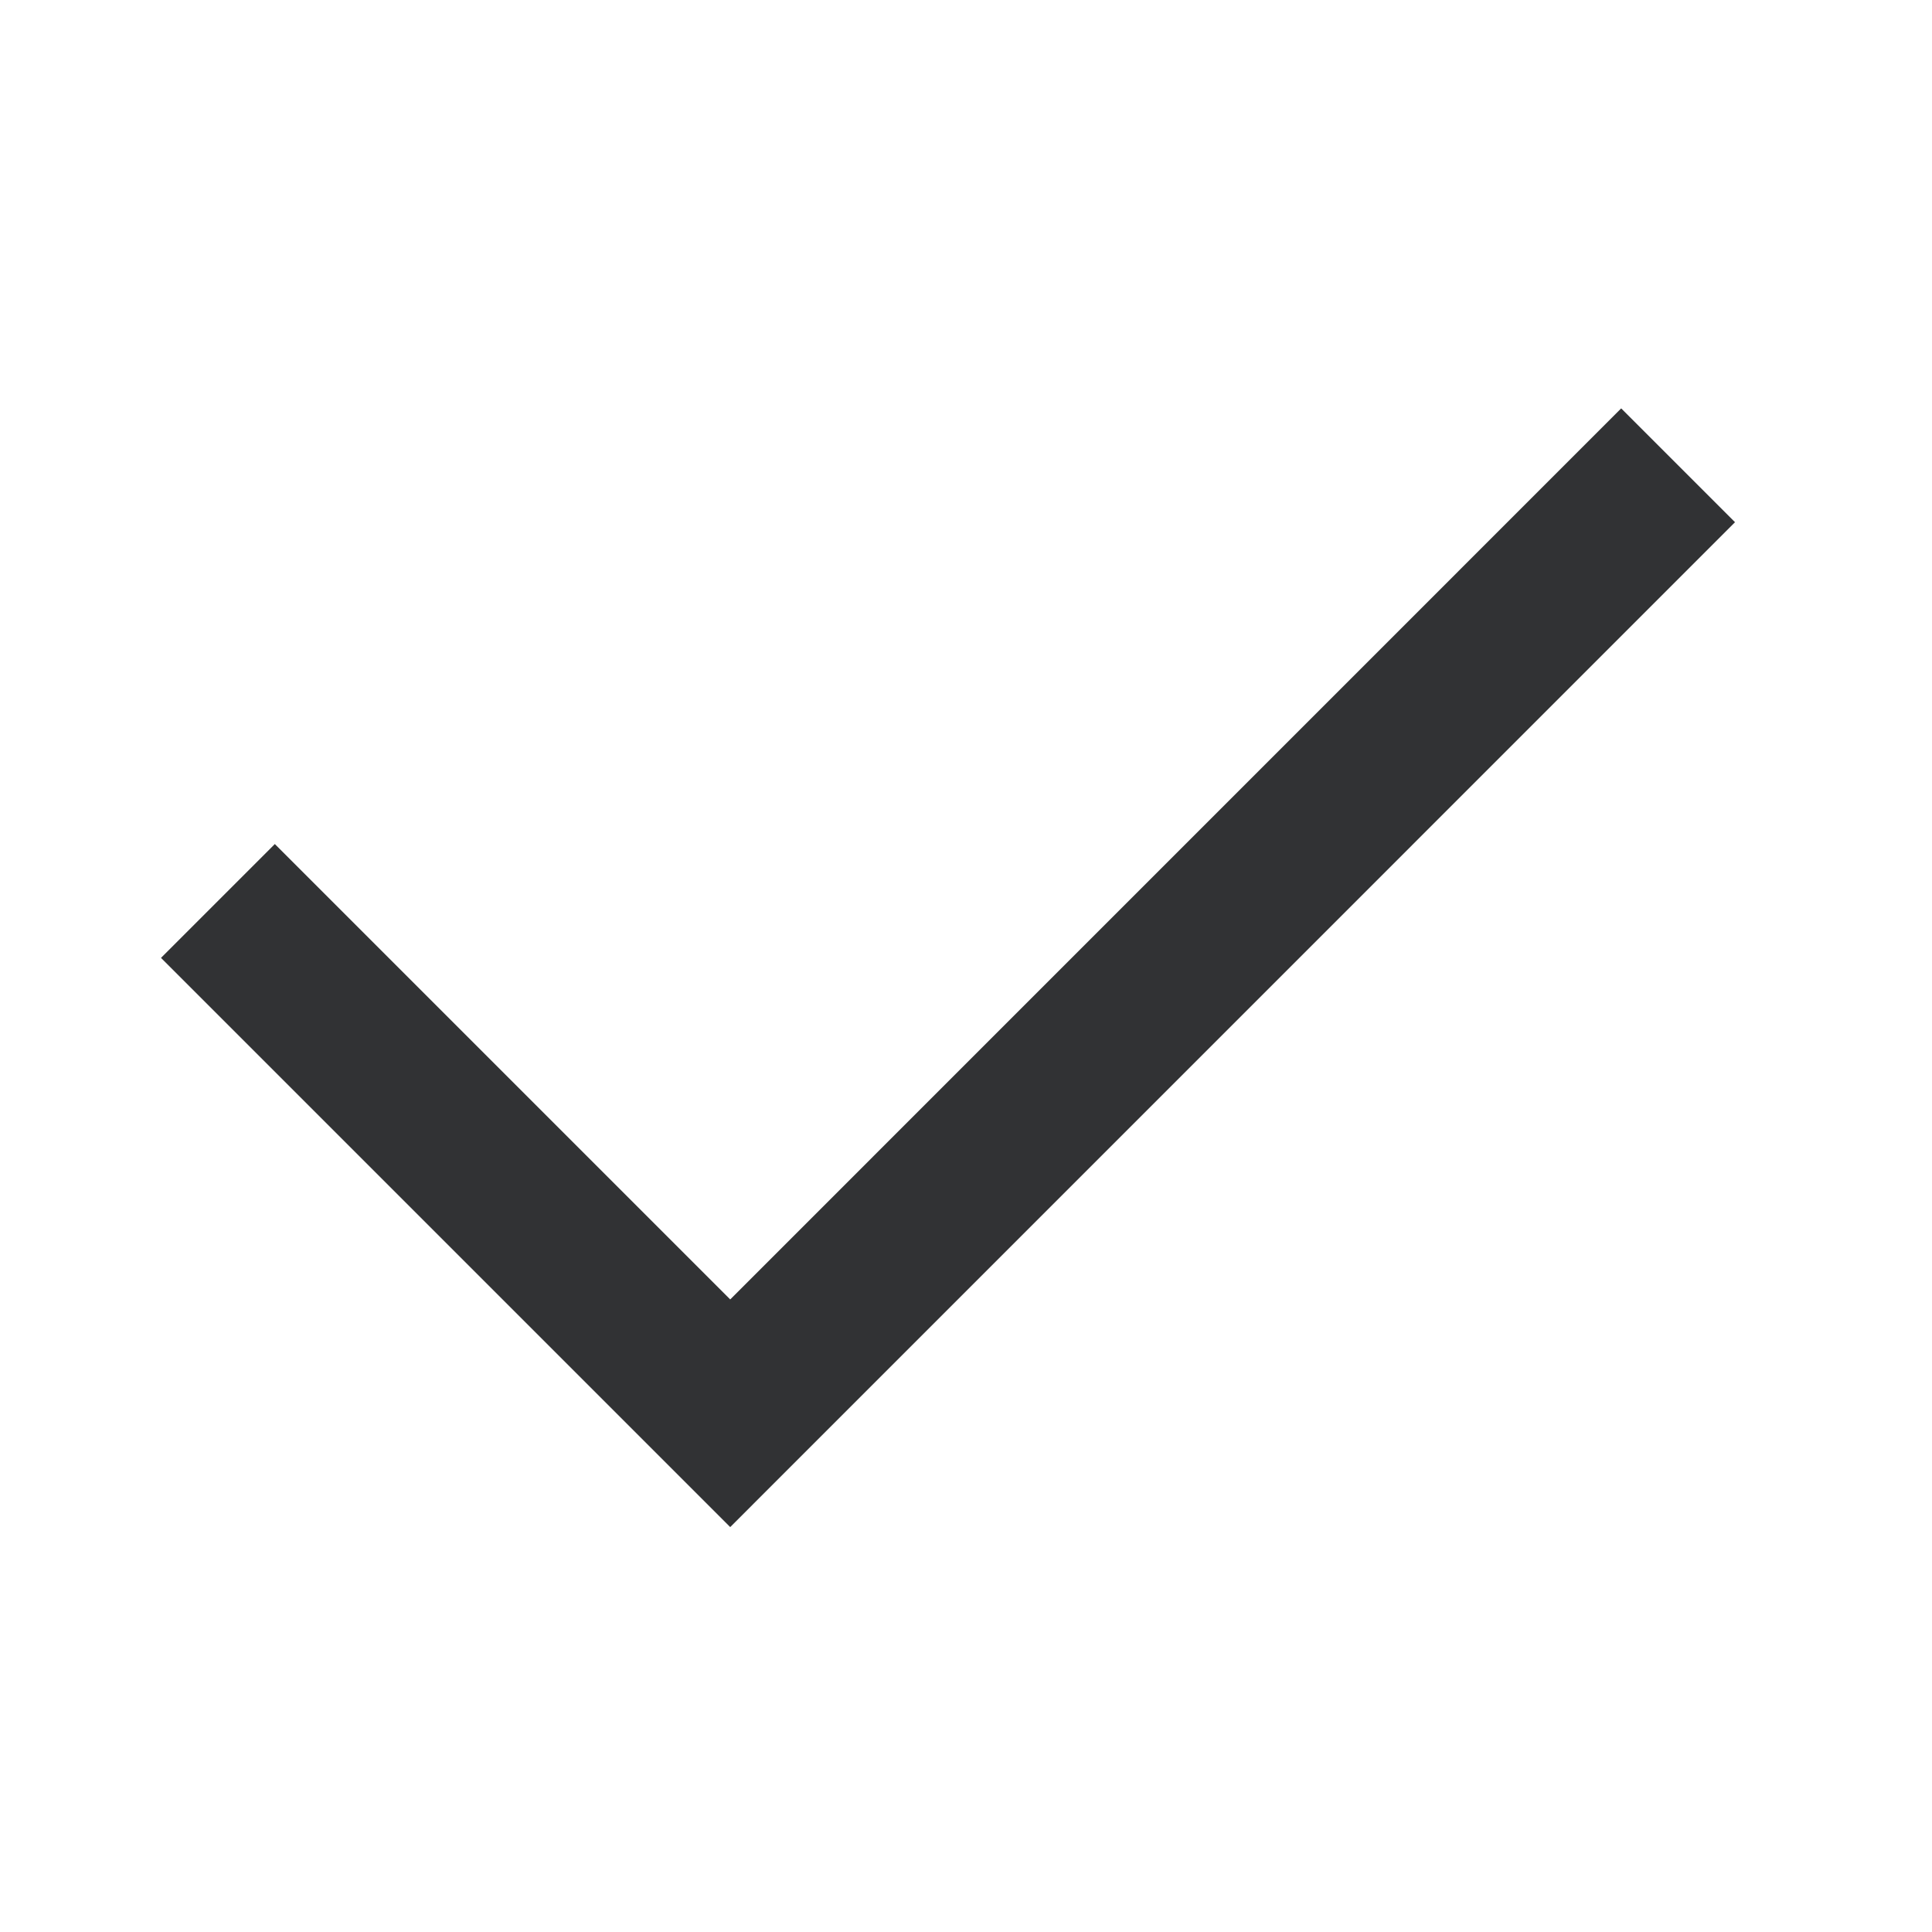
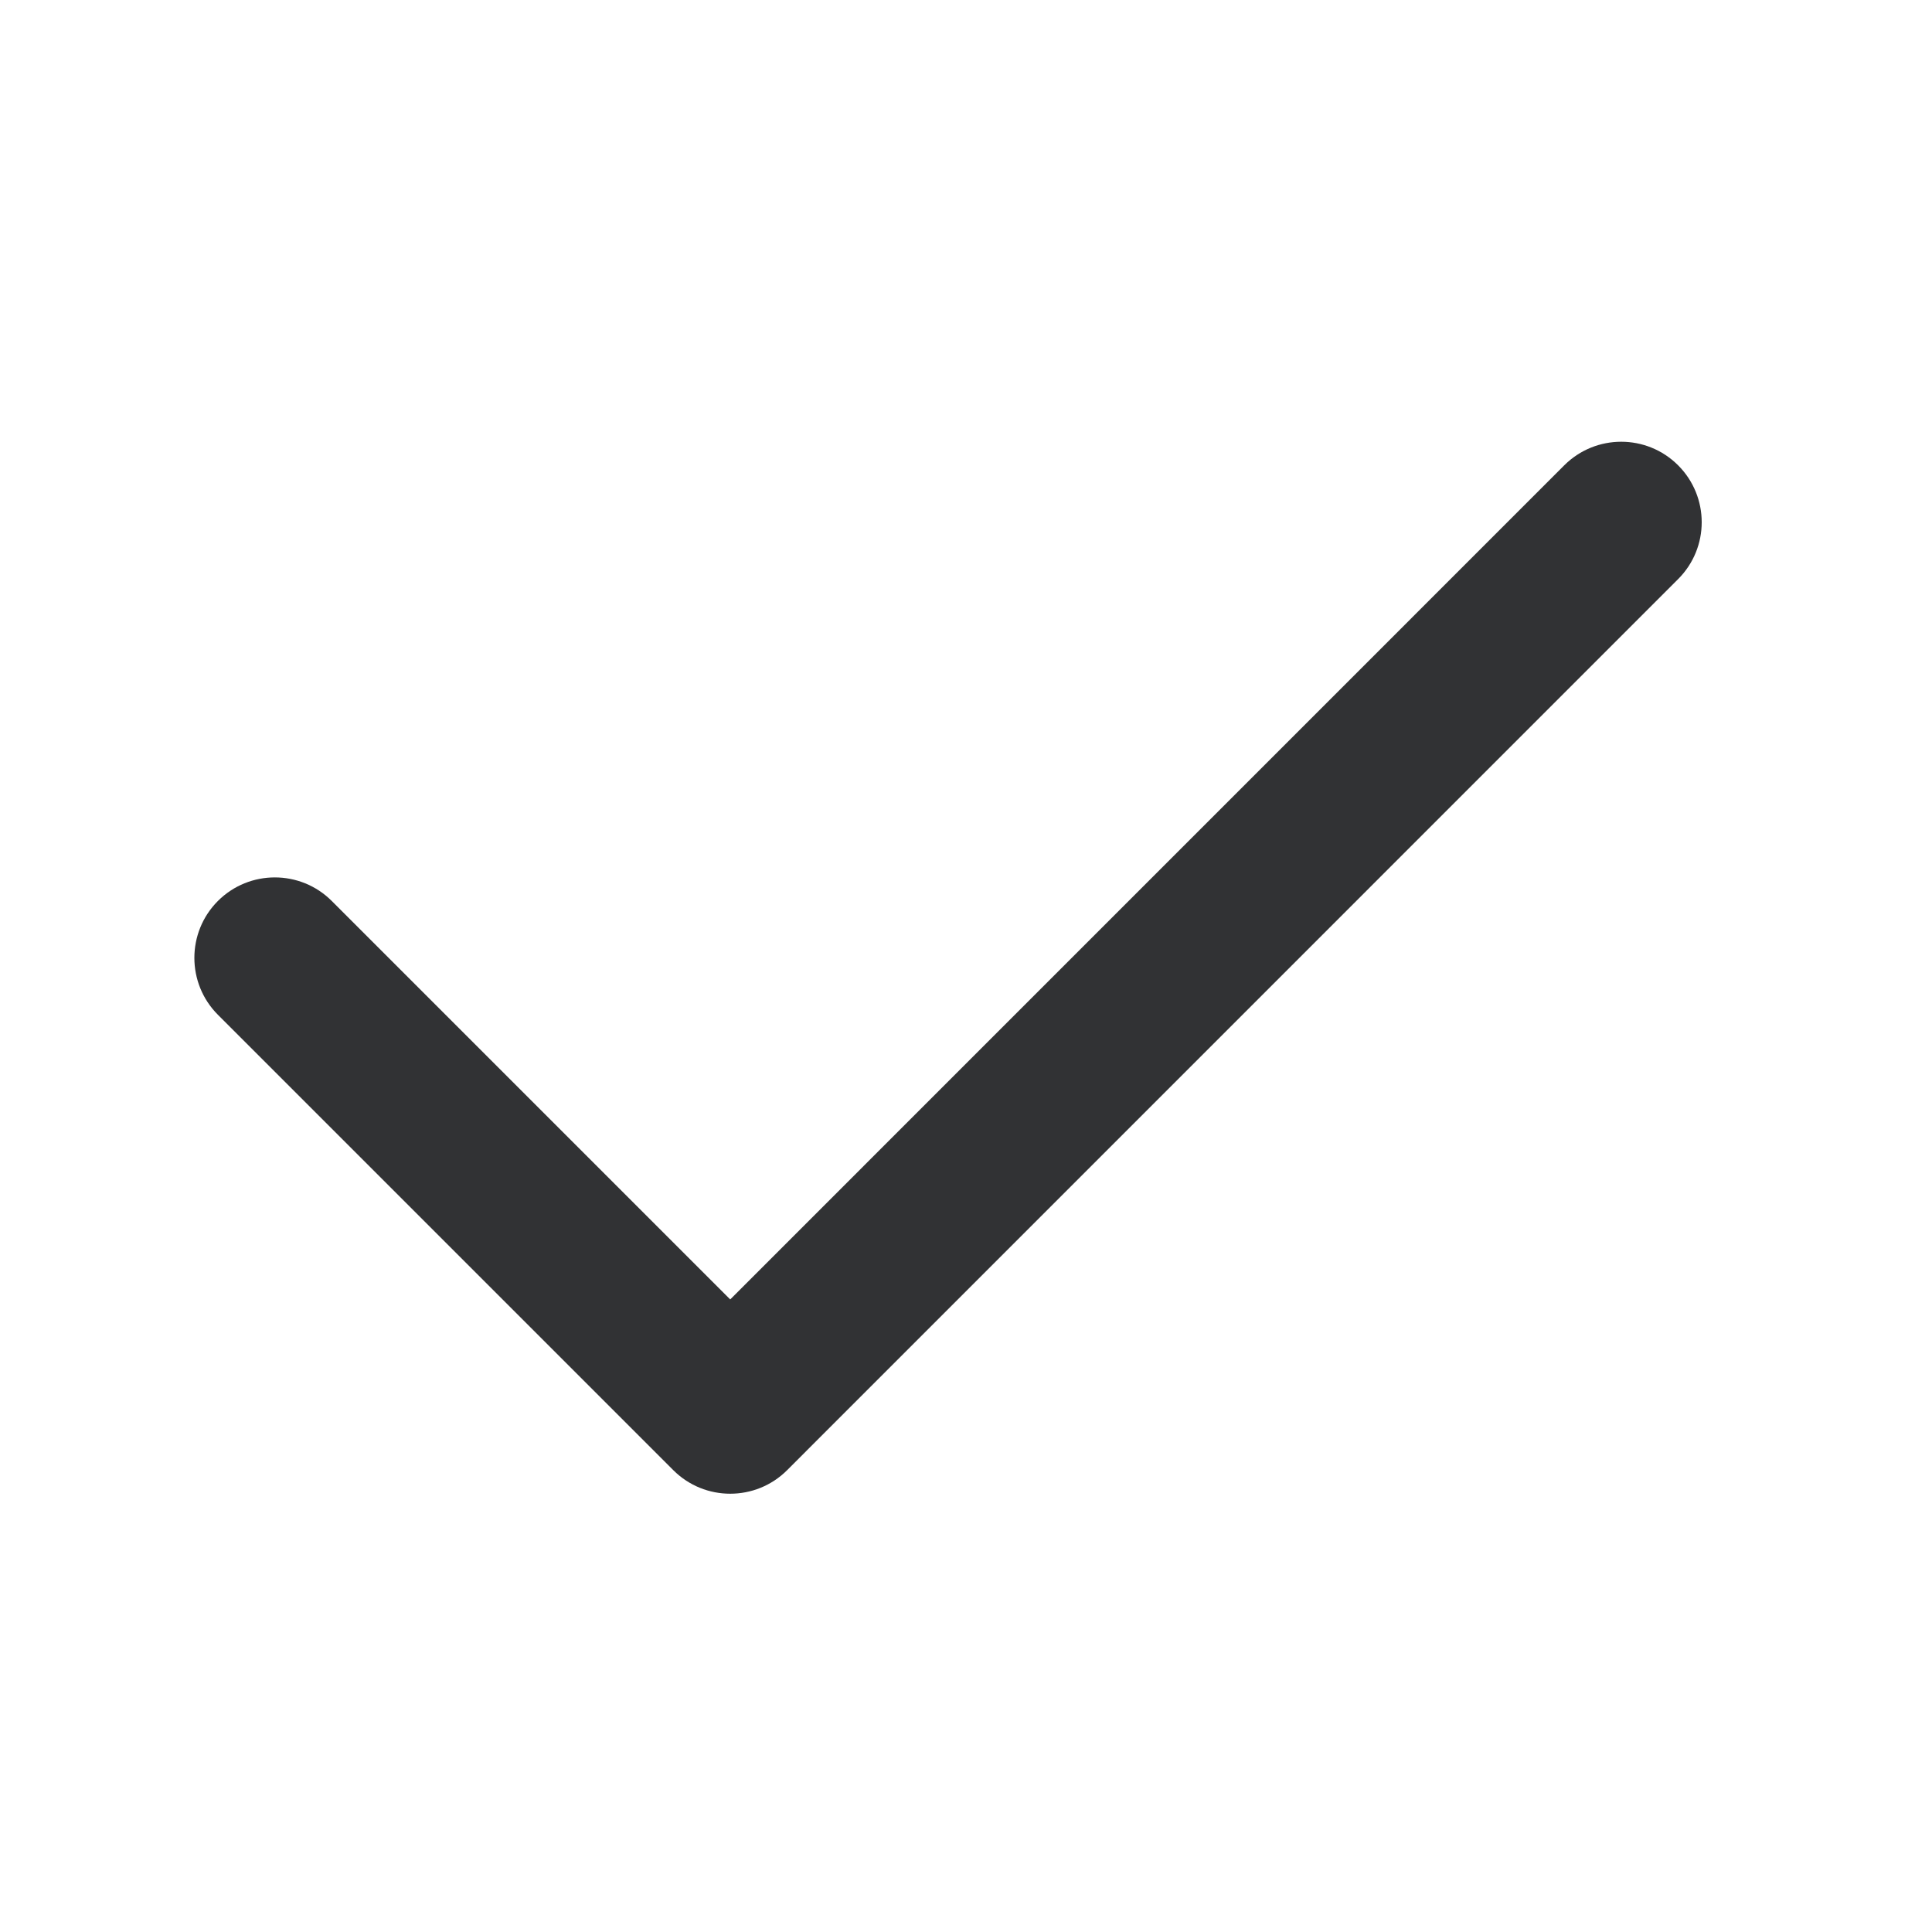
<svg xmlns="http://www.w3.org/2000/svg" width="24" height="24" viewBox="0 0 24 24" fill="none">
-   <path fill-rule="evenodd" clip-rule="evenodd" d="M9.071 16.142L3.414 10.485L2 11.899L9.071 18.97L21.553 6.487L20.139 5.073L9.071 16.142Z" fill="#313234" />
+   <path fill-rule="evenodd" clip-rule="evenodd" d="M9.071 16.142L4.121 11.192C3.731 10.802 3.097 10.802 2.707 11.192C2.317 11.582 2.317 12.216 2.707 12.606L8.364 18.263C8.754 18.653 9.388 18.653 9.778 18.263L20.846 7.194C21.237 6.804 21.237 6.171 20.846 5.78C20.456 5.39 19.823 5.39 19.432 5.78L9.071 16.142Z" fill="#313234" />
</svg>
